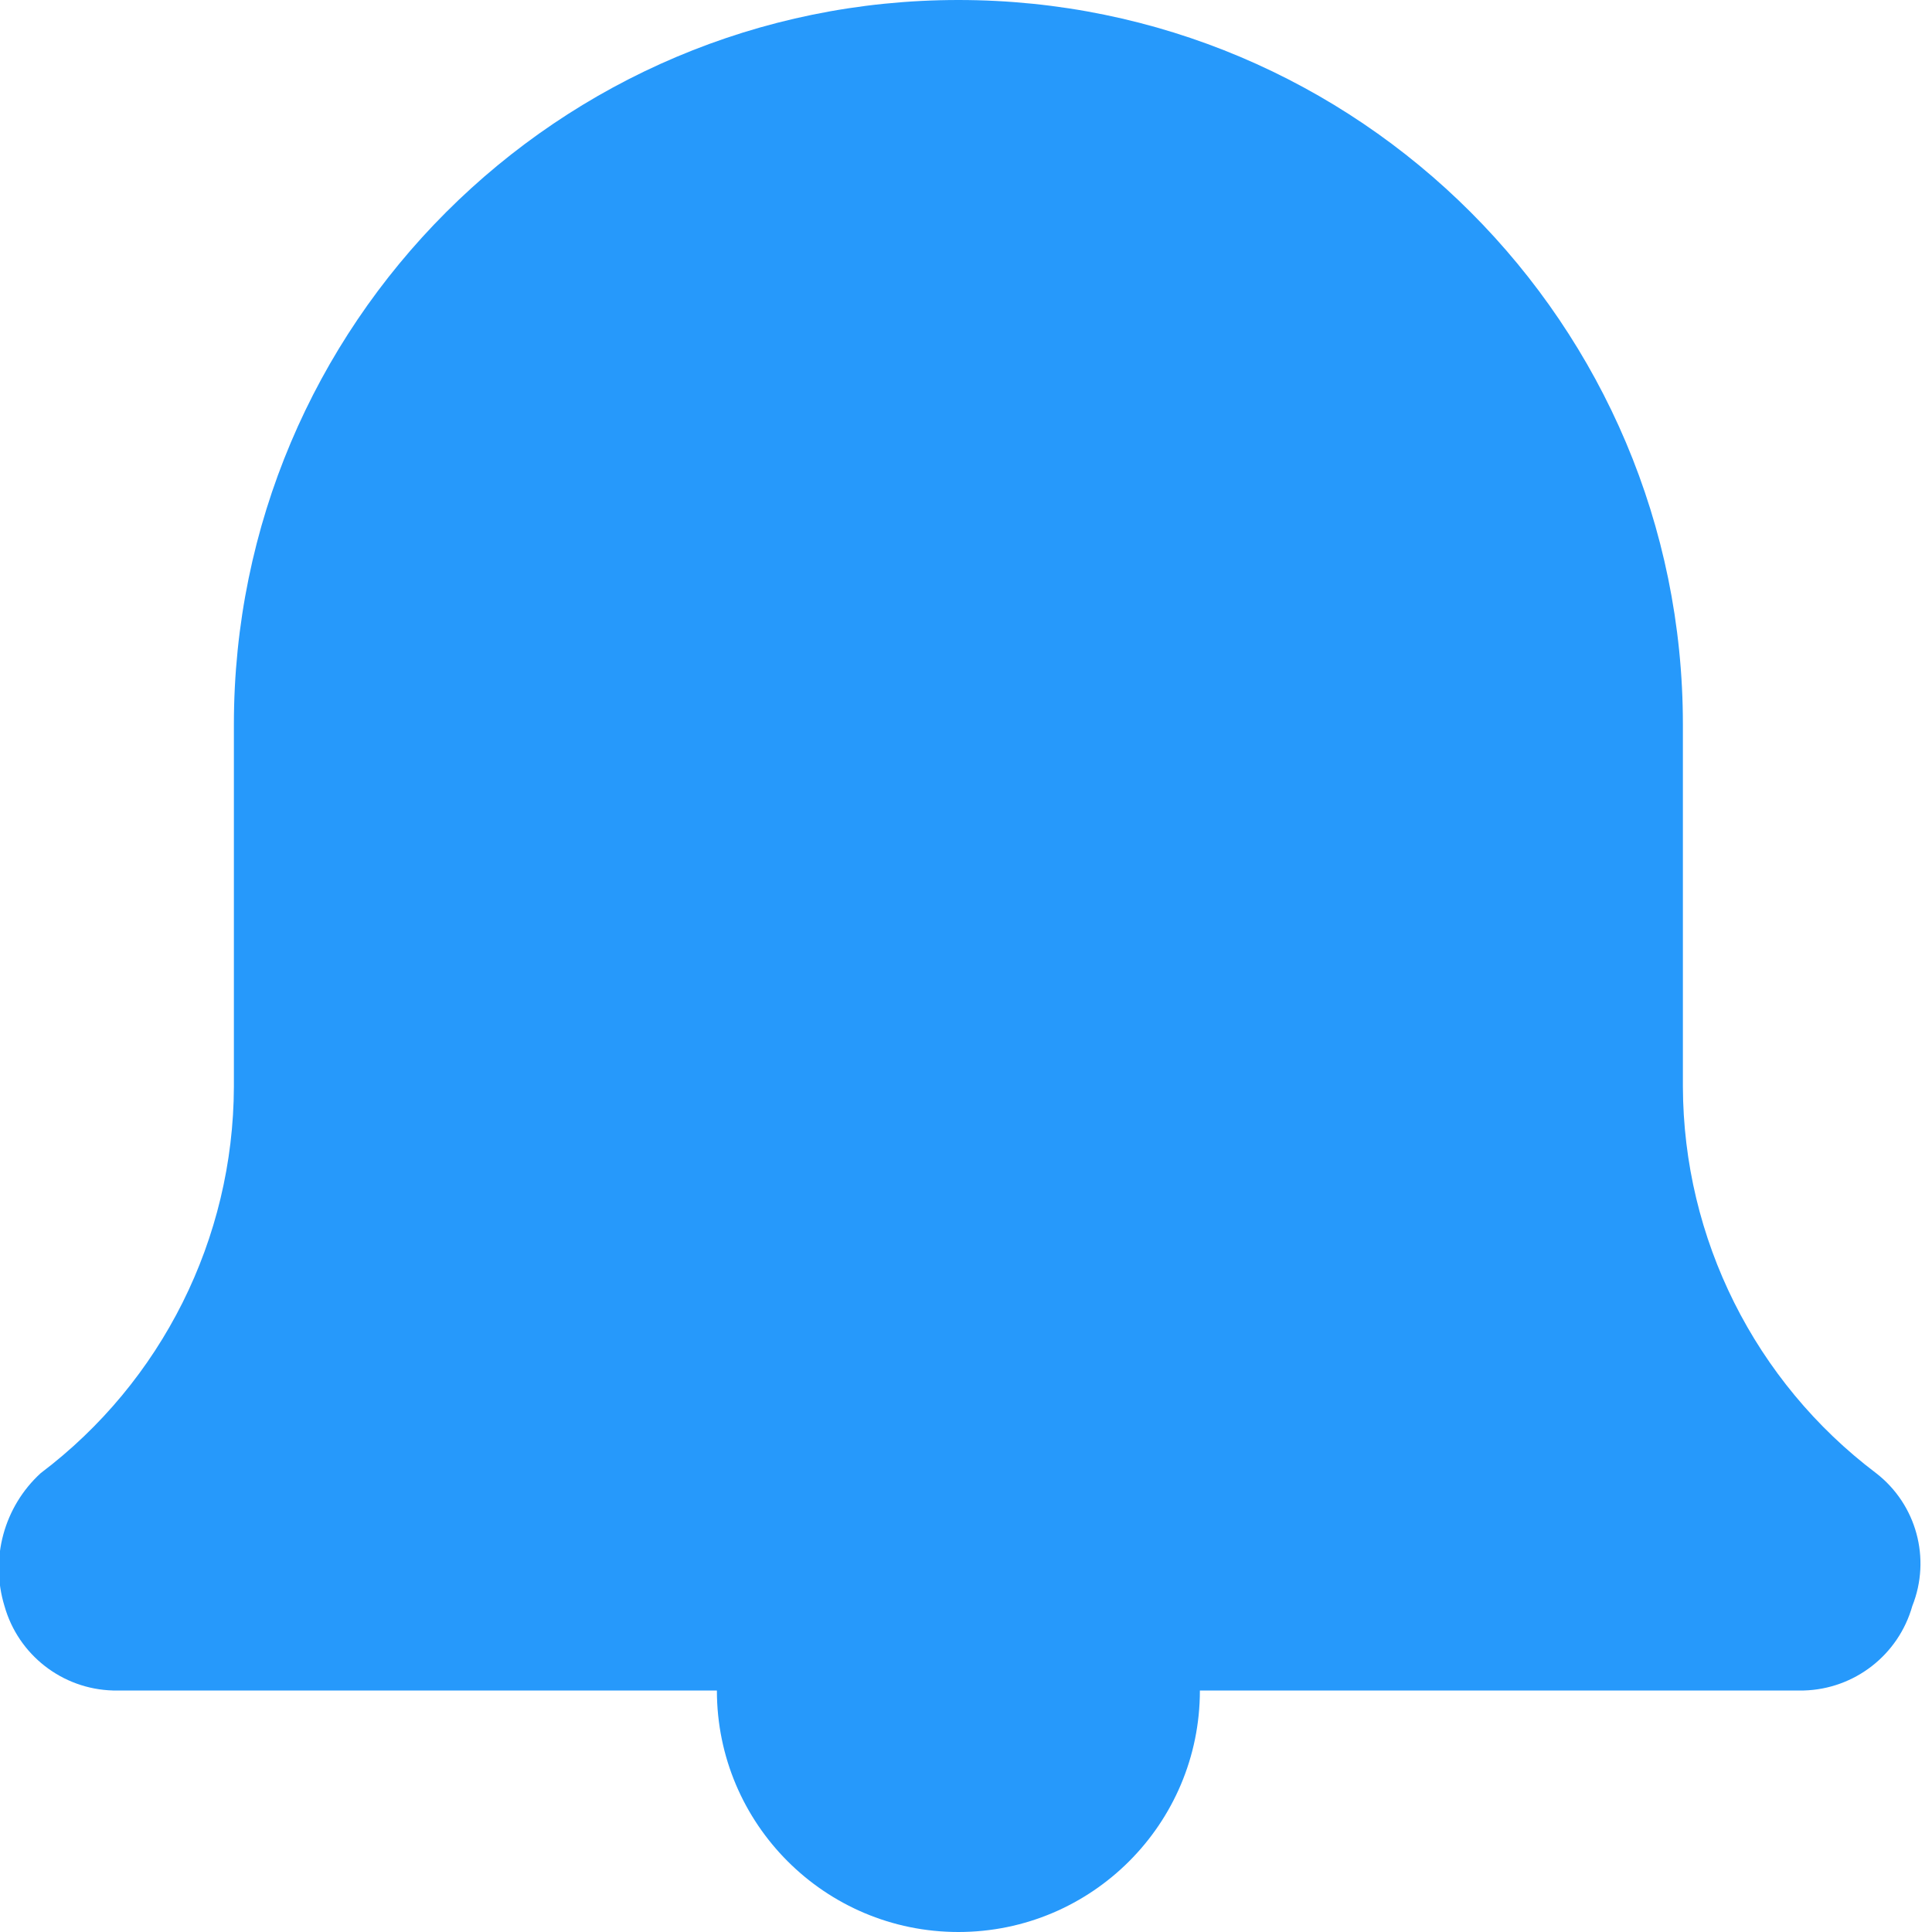
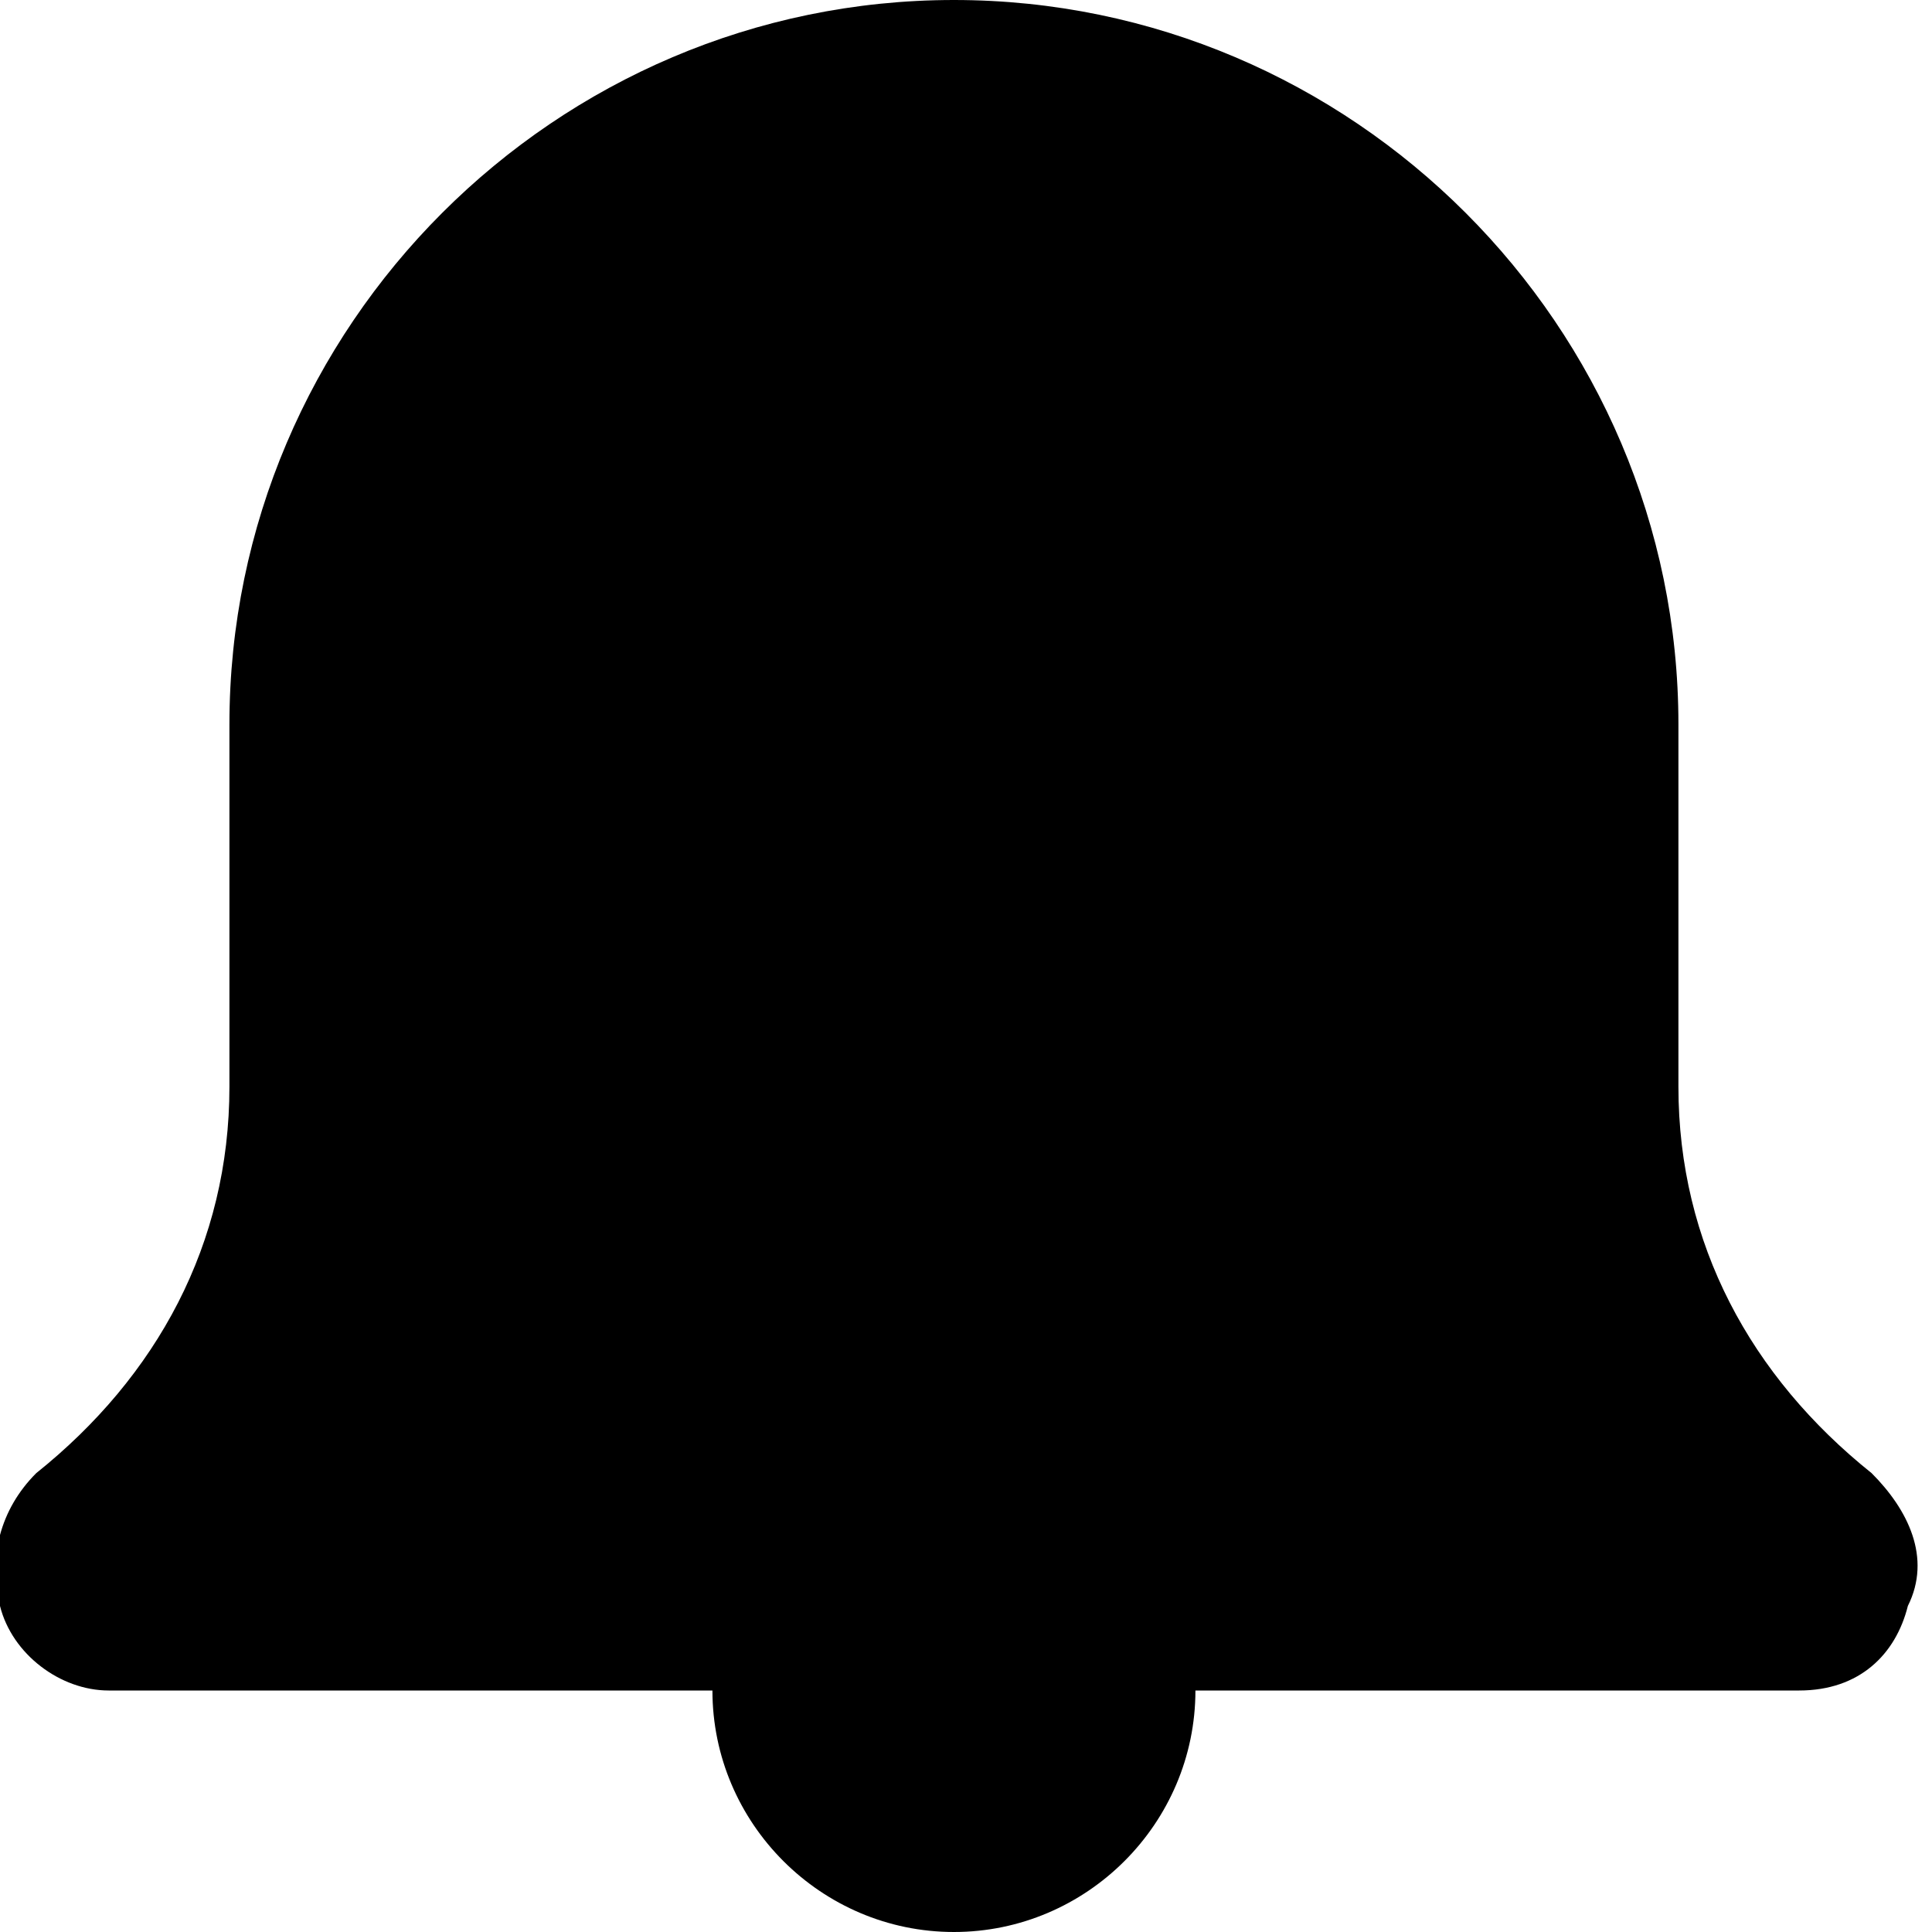
- <svg xmlns="http://www.w3.org/2000/svg" width="16" height="16" viewBox="0 0 16 16">
-   <defs>
-     <style>.a{fill:none;}.b{clip-path:url(#a);}.c{fill:#2699fb;fill-rule:evenodd;}</style>
-     <clipPath id="a">
-       <rect class="a" width="16" height="16" />
-     </clipPath>
-   </defs>
-   <g class="b">
-     <rect class="a" width="16" height="16" />
-     <path class="c" d="M15,14H10a2,2,0,0,1-4,0H1a.961.961,0,0,1-.9-.7,1.068,1.068,0,0,1,.3-1.1A4.026,4.026,0,0,0,2,9V6A6,6,0,0,1,14,6V9a4.026,4.026,0,0,0,1.6,3.2.947.947,0,0,1,.3,1.1A.961.961,0,0,1,15,14Z" transform="translate(-0.063)" />
-   </g>
+ <svg xmlns="http://www.w3.org/2000/svg" version="1.1" id="Calque_1" x="0px" y="0px" viewBox="0 0 16 16" style="enable-background:new 0 0 16 16;" xml:space="preserve">
+   <style type="text/css">
+ 	.st0{fill-rule:evenodd;clip-rule:evenodd;}
+ </style>
+   <path class="st0" d="M14.9,14h-5c0,1.1-0.9,2-2,2s-2-0.9-2-2h-5c-0.4,0-0.8-0.3-0.9-0.7c-0.1-0.4,0-0.8,0.3-1.1  c1-0.8,1.6-1.9,1.6-3.2V6c0-3.3,2.7-6,6-6s6,2.7,6,6v3c0,1.3,0.6,2.4,1.6,3.2c0.3,0.3,0.5,0.7,0.3,1.1C15.7,13.7,15.4,14,14.9,14z" />
</svg>
